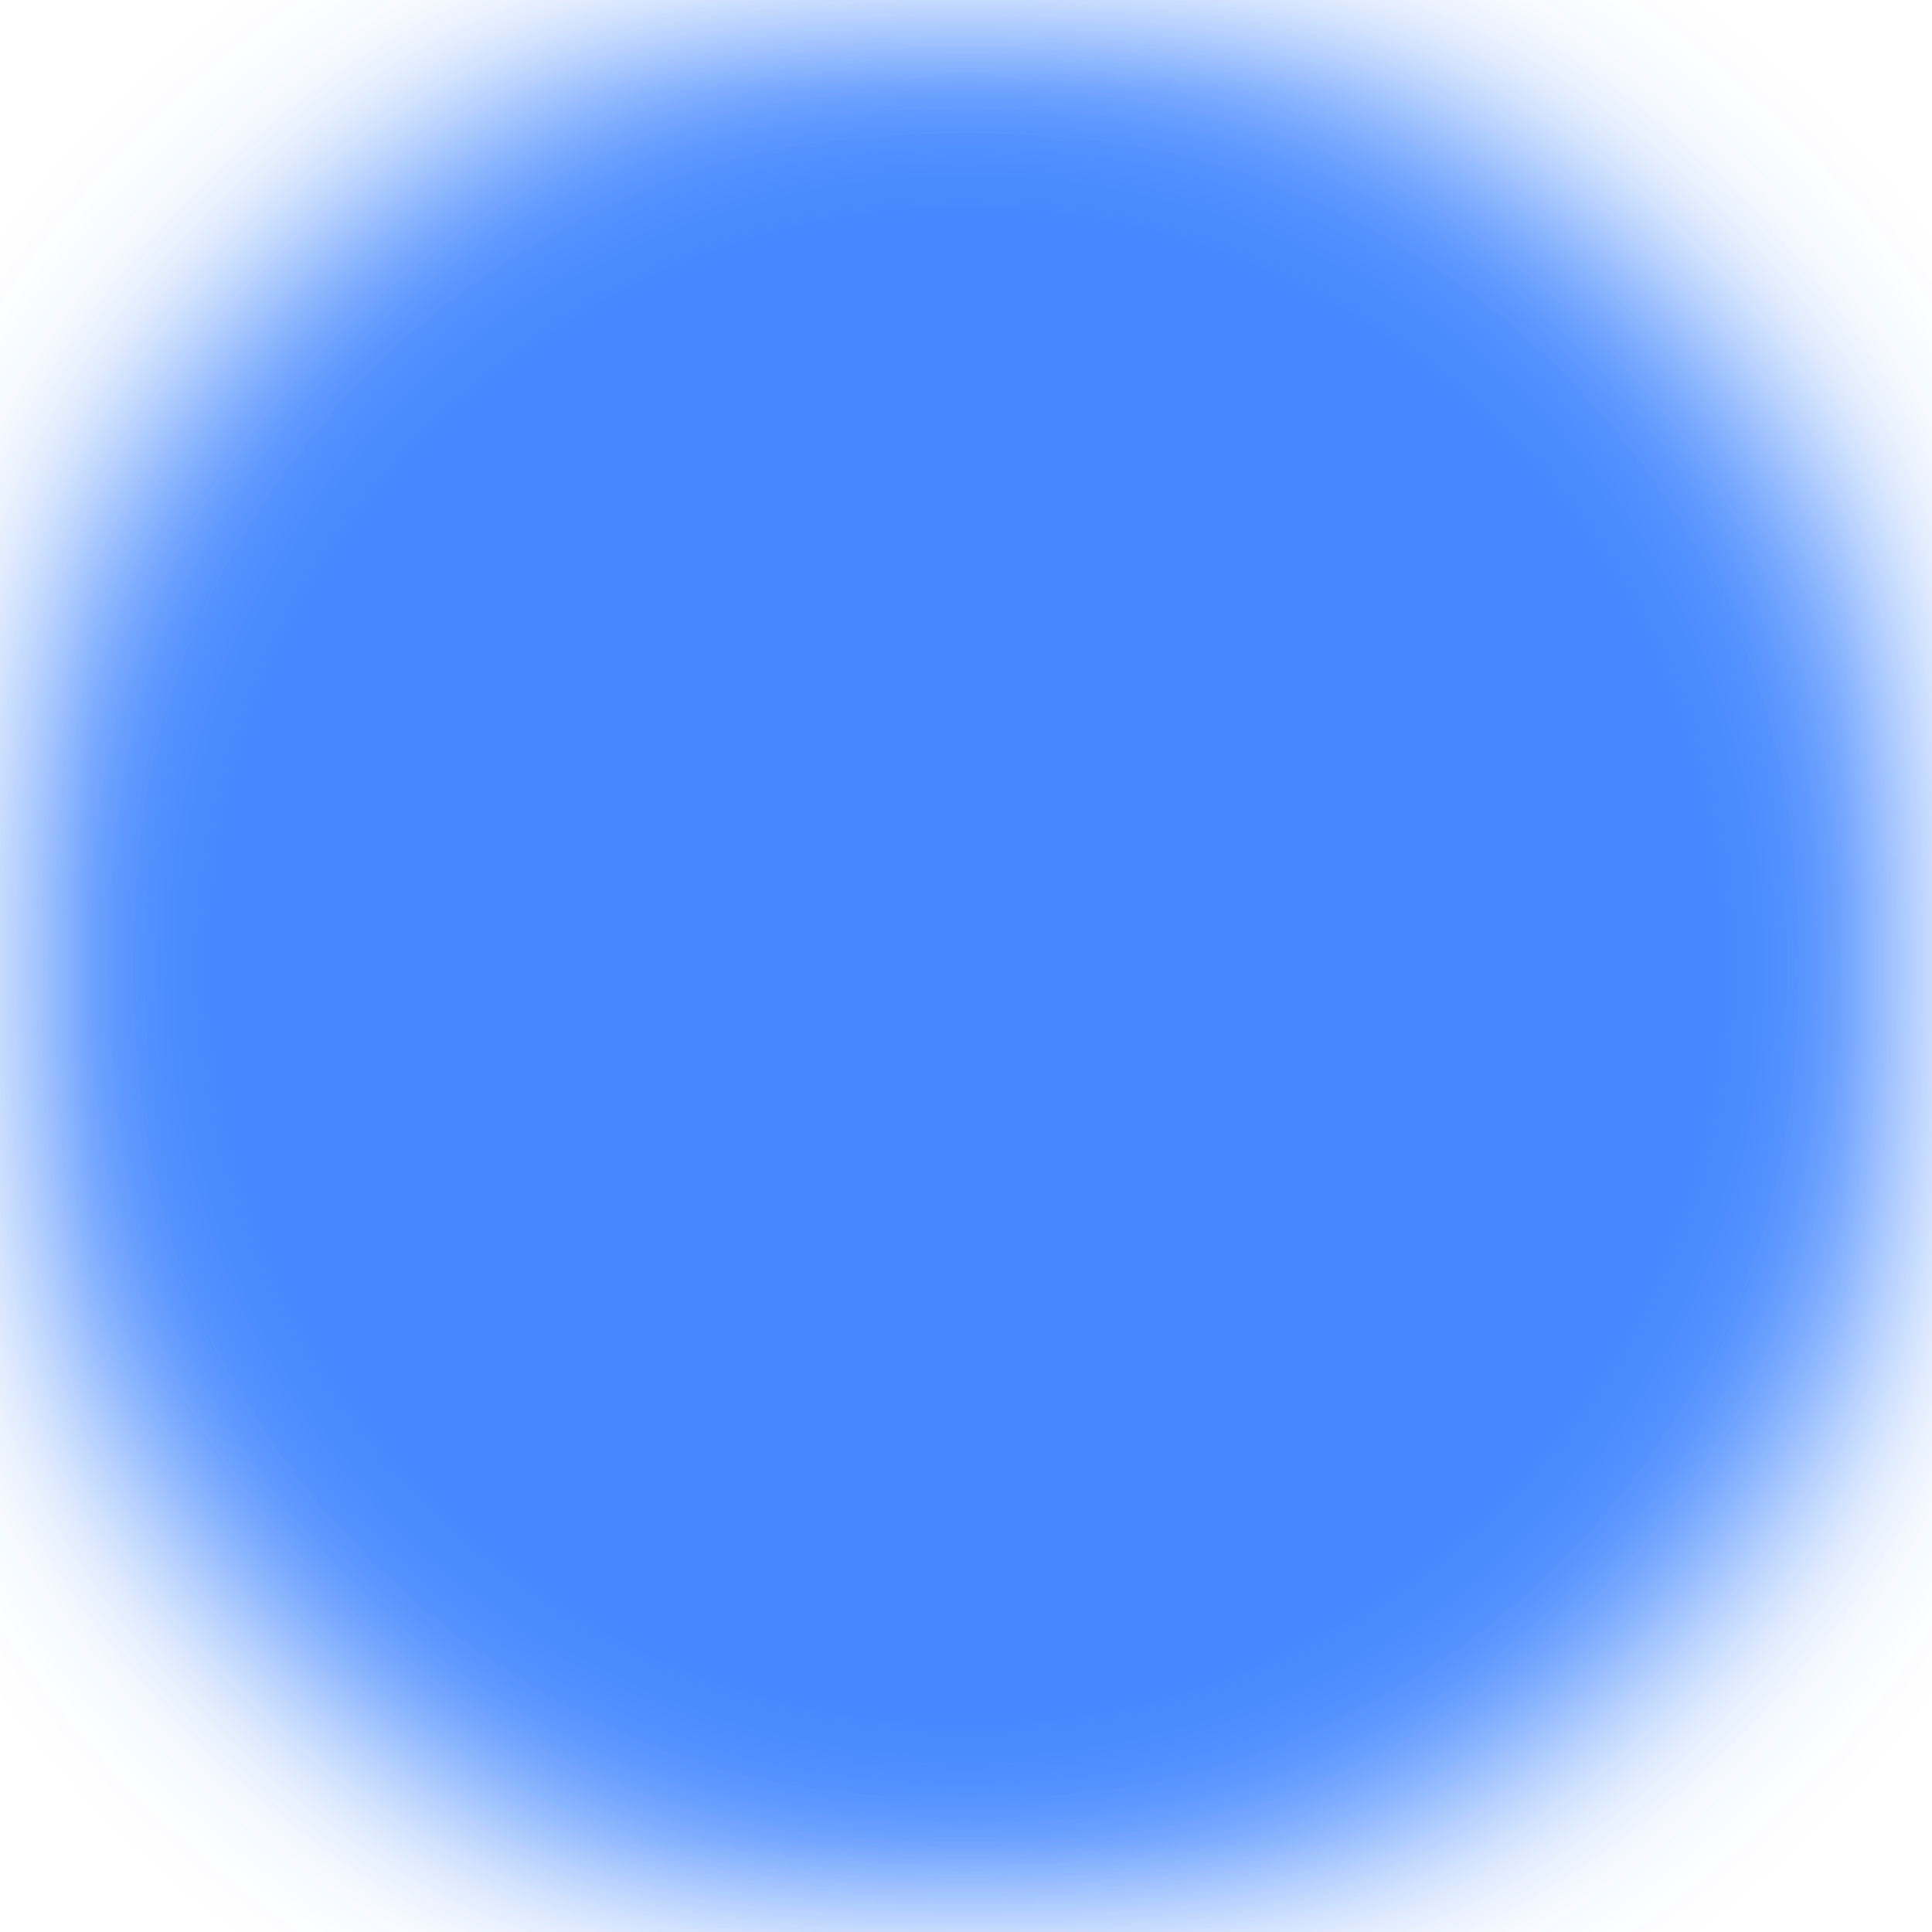
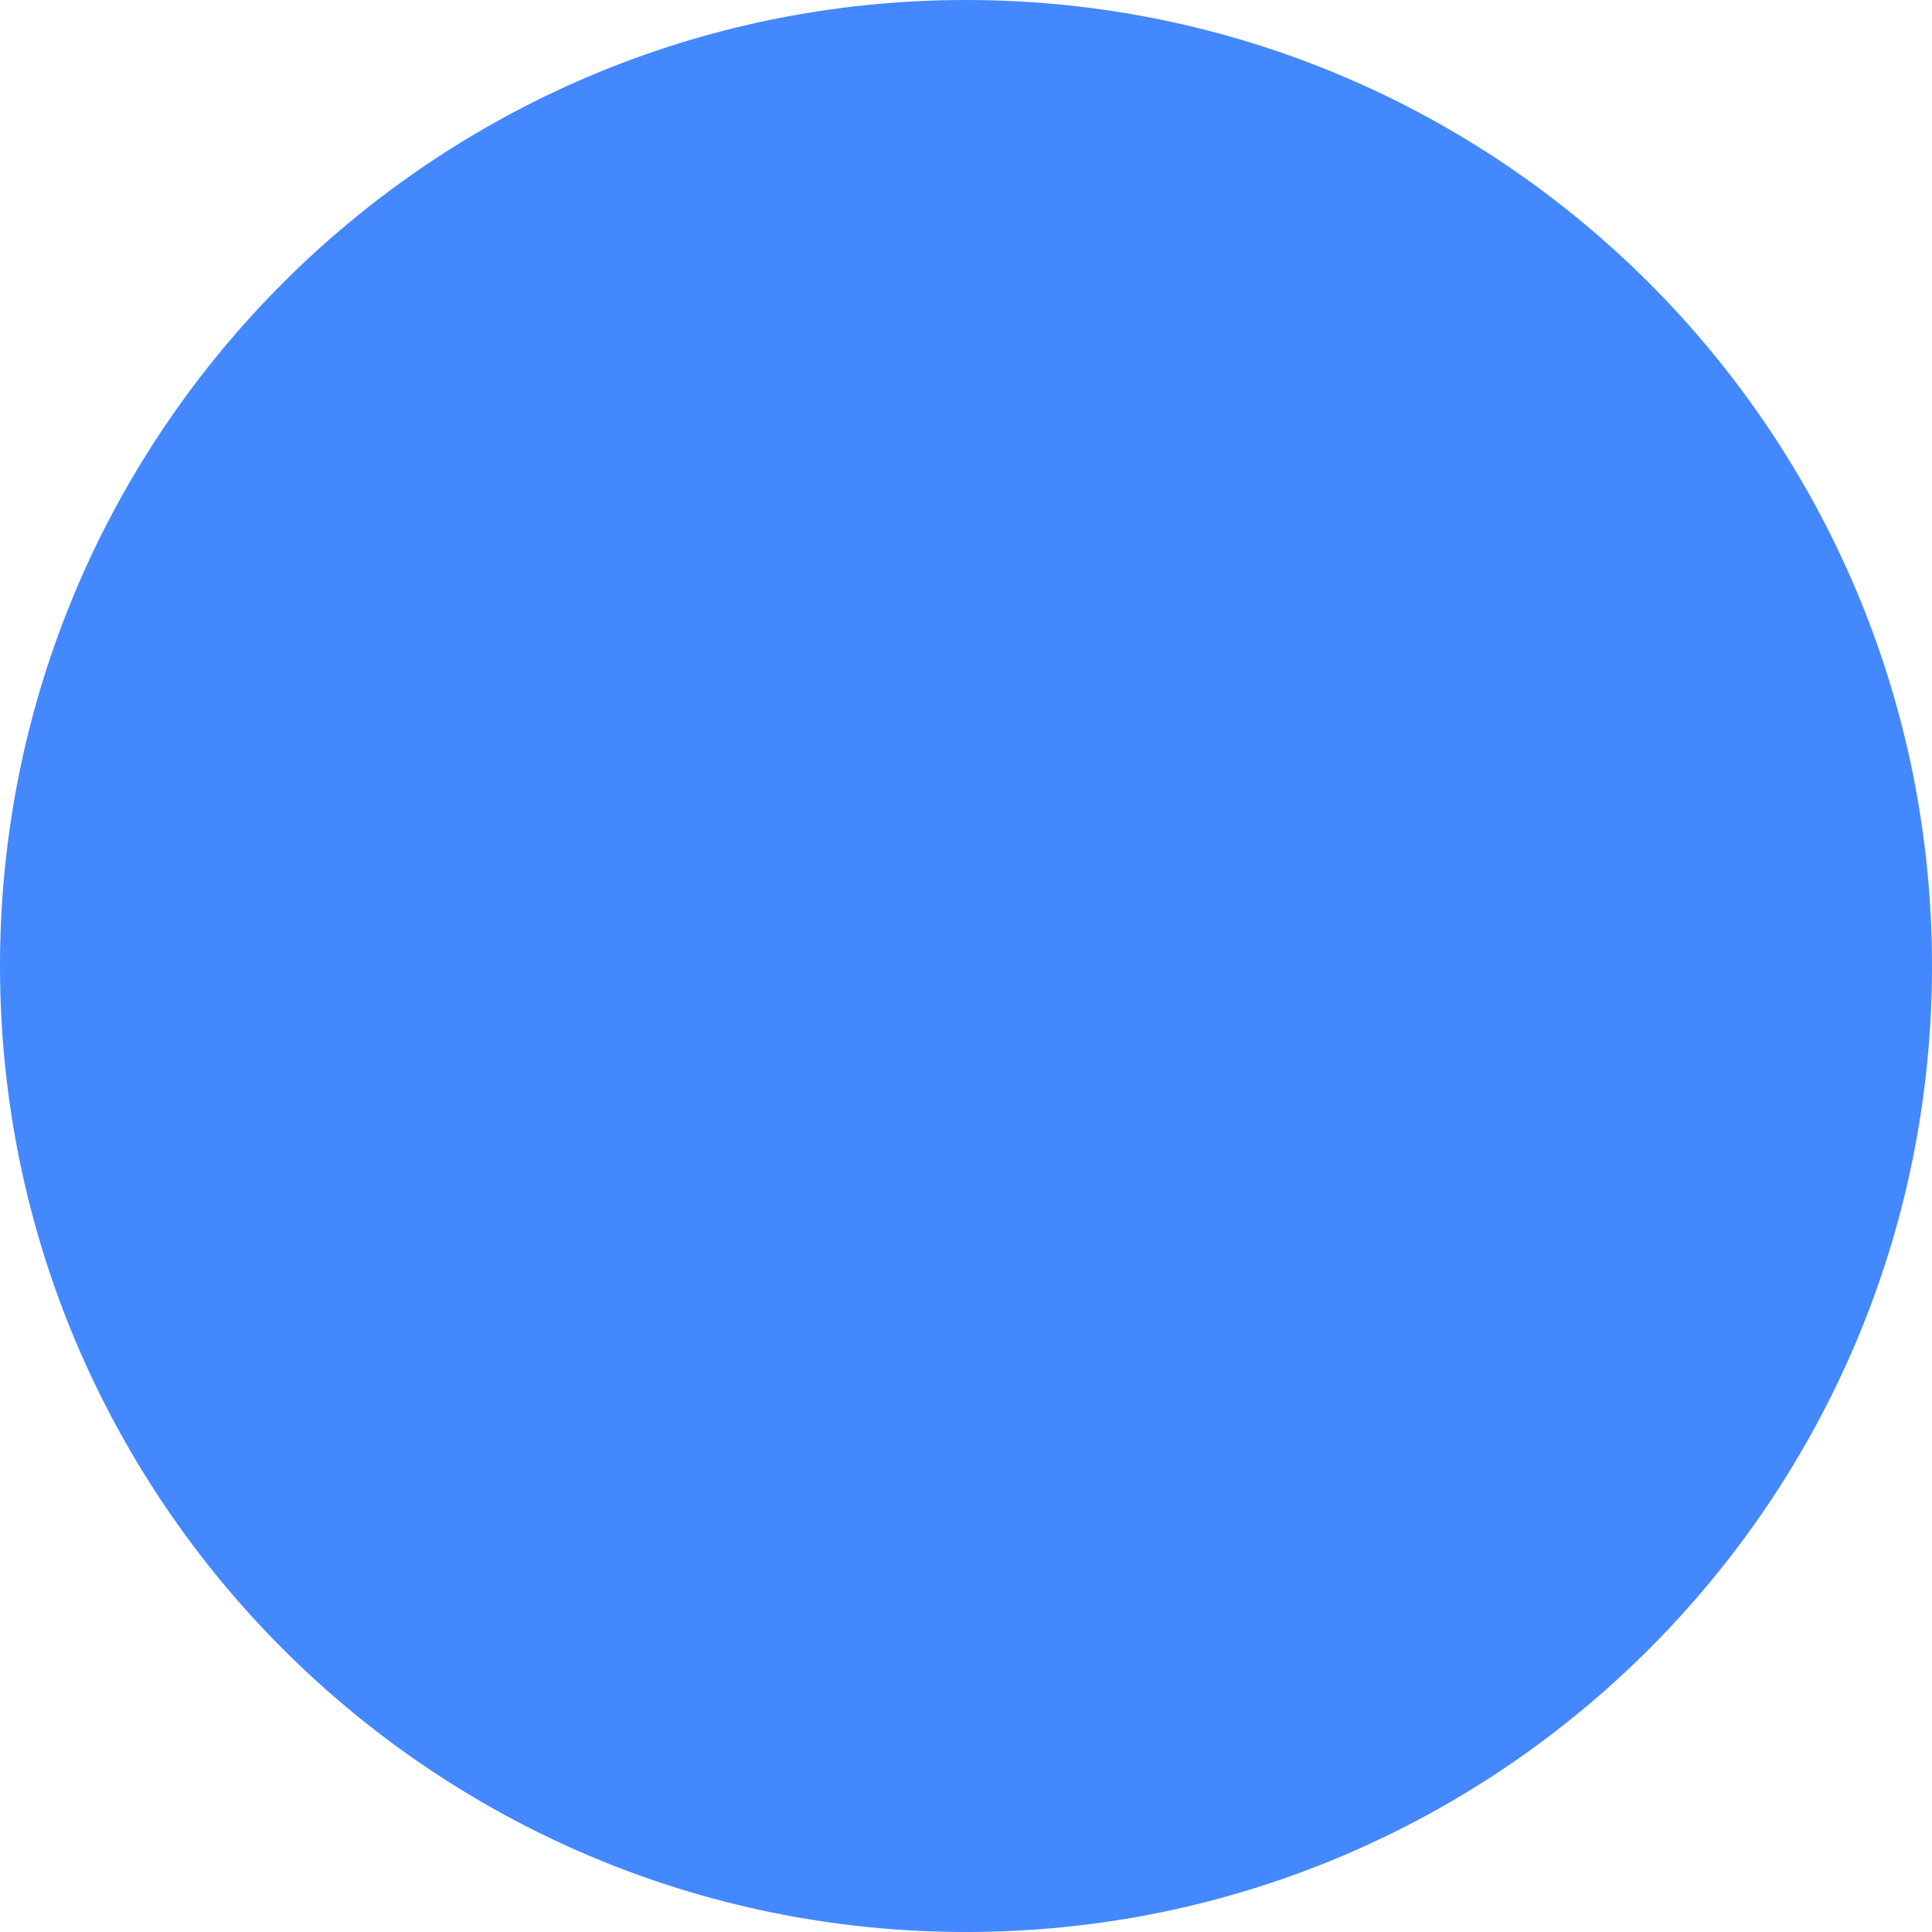
<svg xmlns="http://www.w3.org/2000/svg" viewBox="0 0 100 100">
-   <filter id="blurMe">
+   <filter>
    <feGaussianBlur in="SourceGraphic" stdDeviation="5" />
  </filter>
  <circle fill="#4488ff" filter="url(#blurMe)" r="50" cx="50" cy="50" />
</svg>
